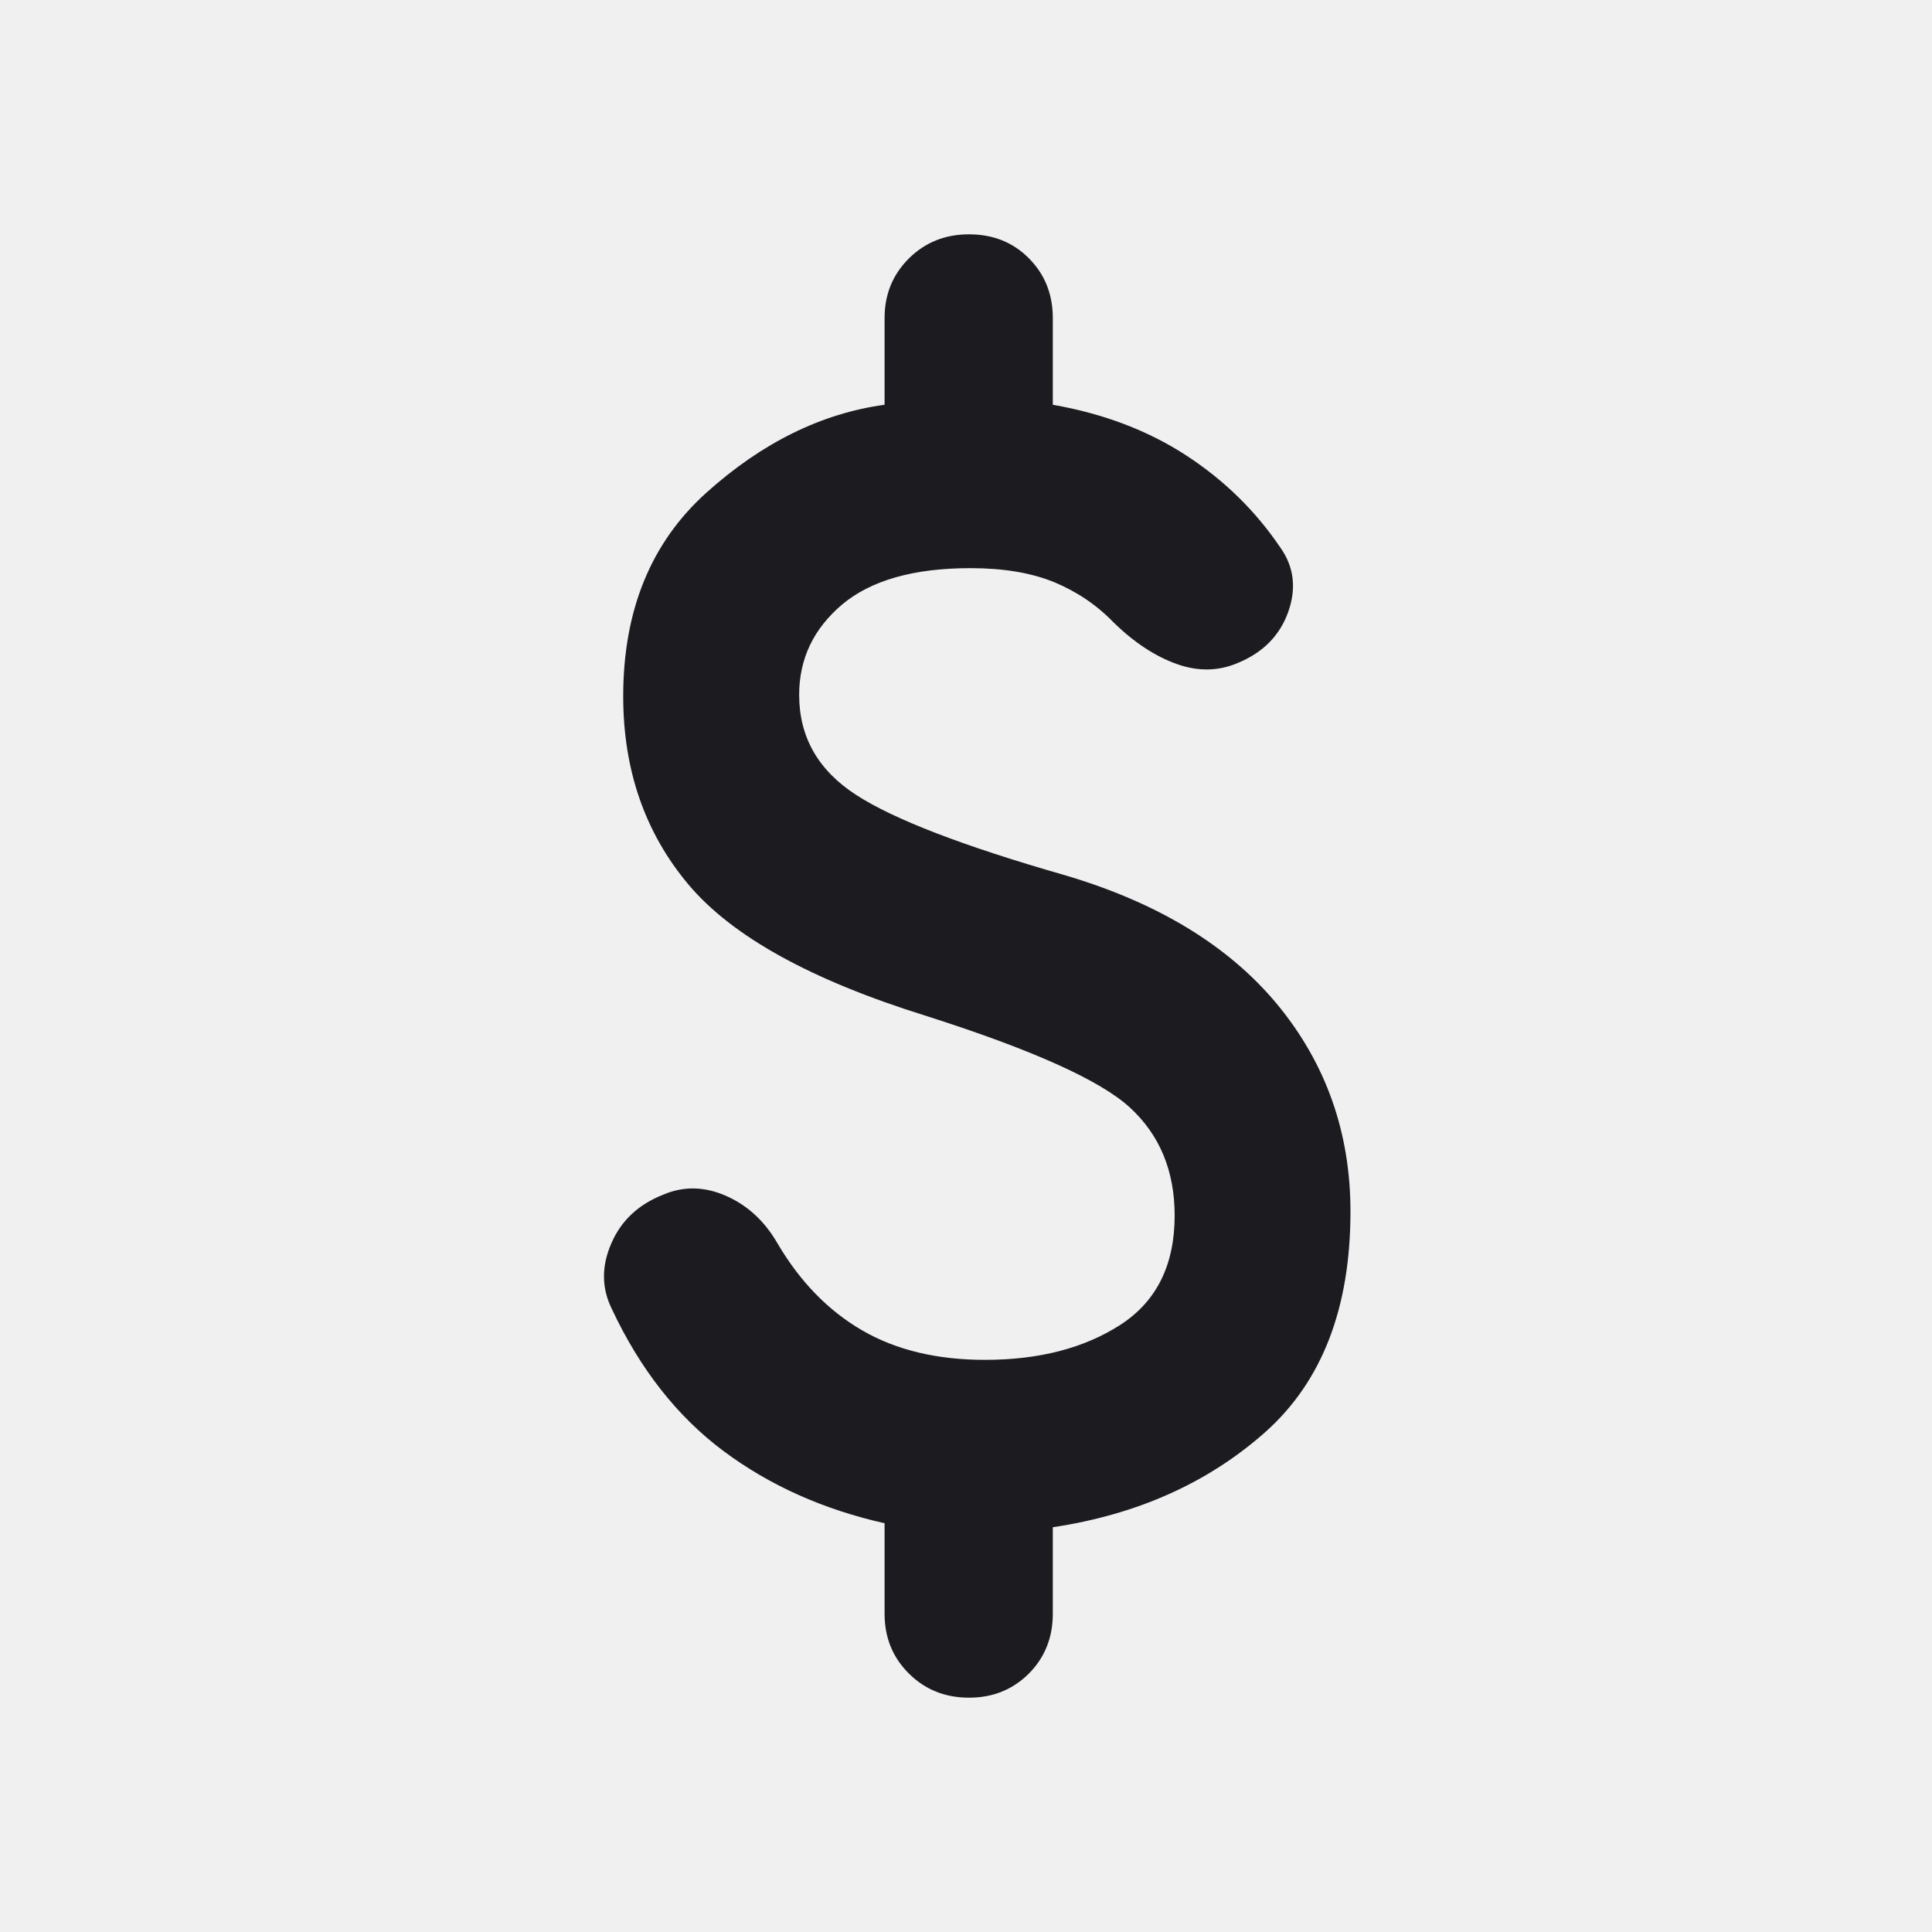
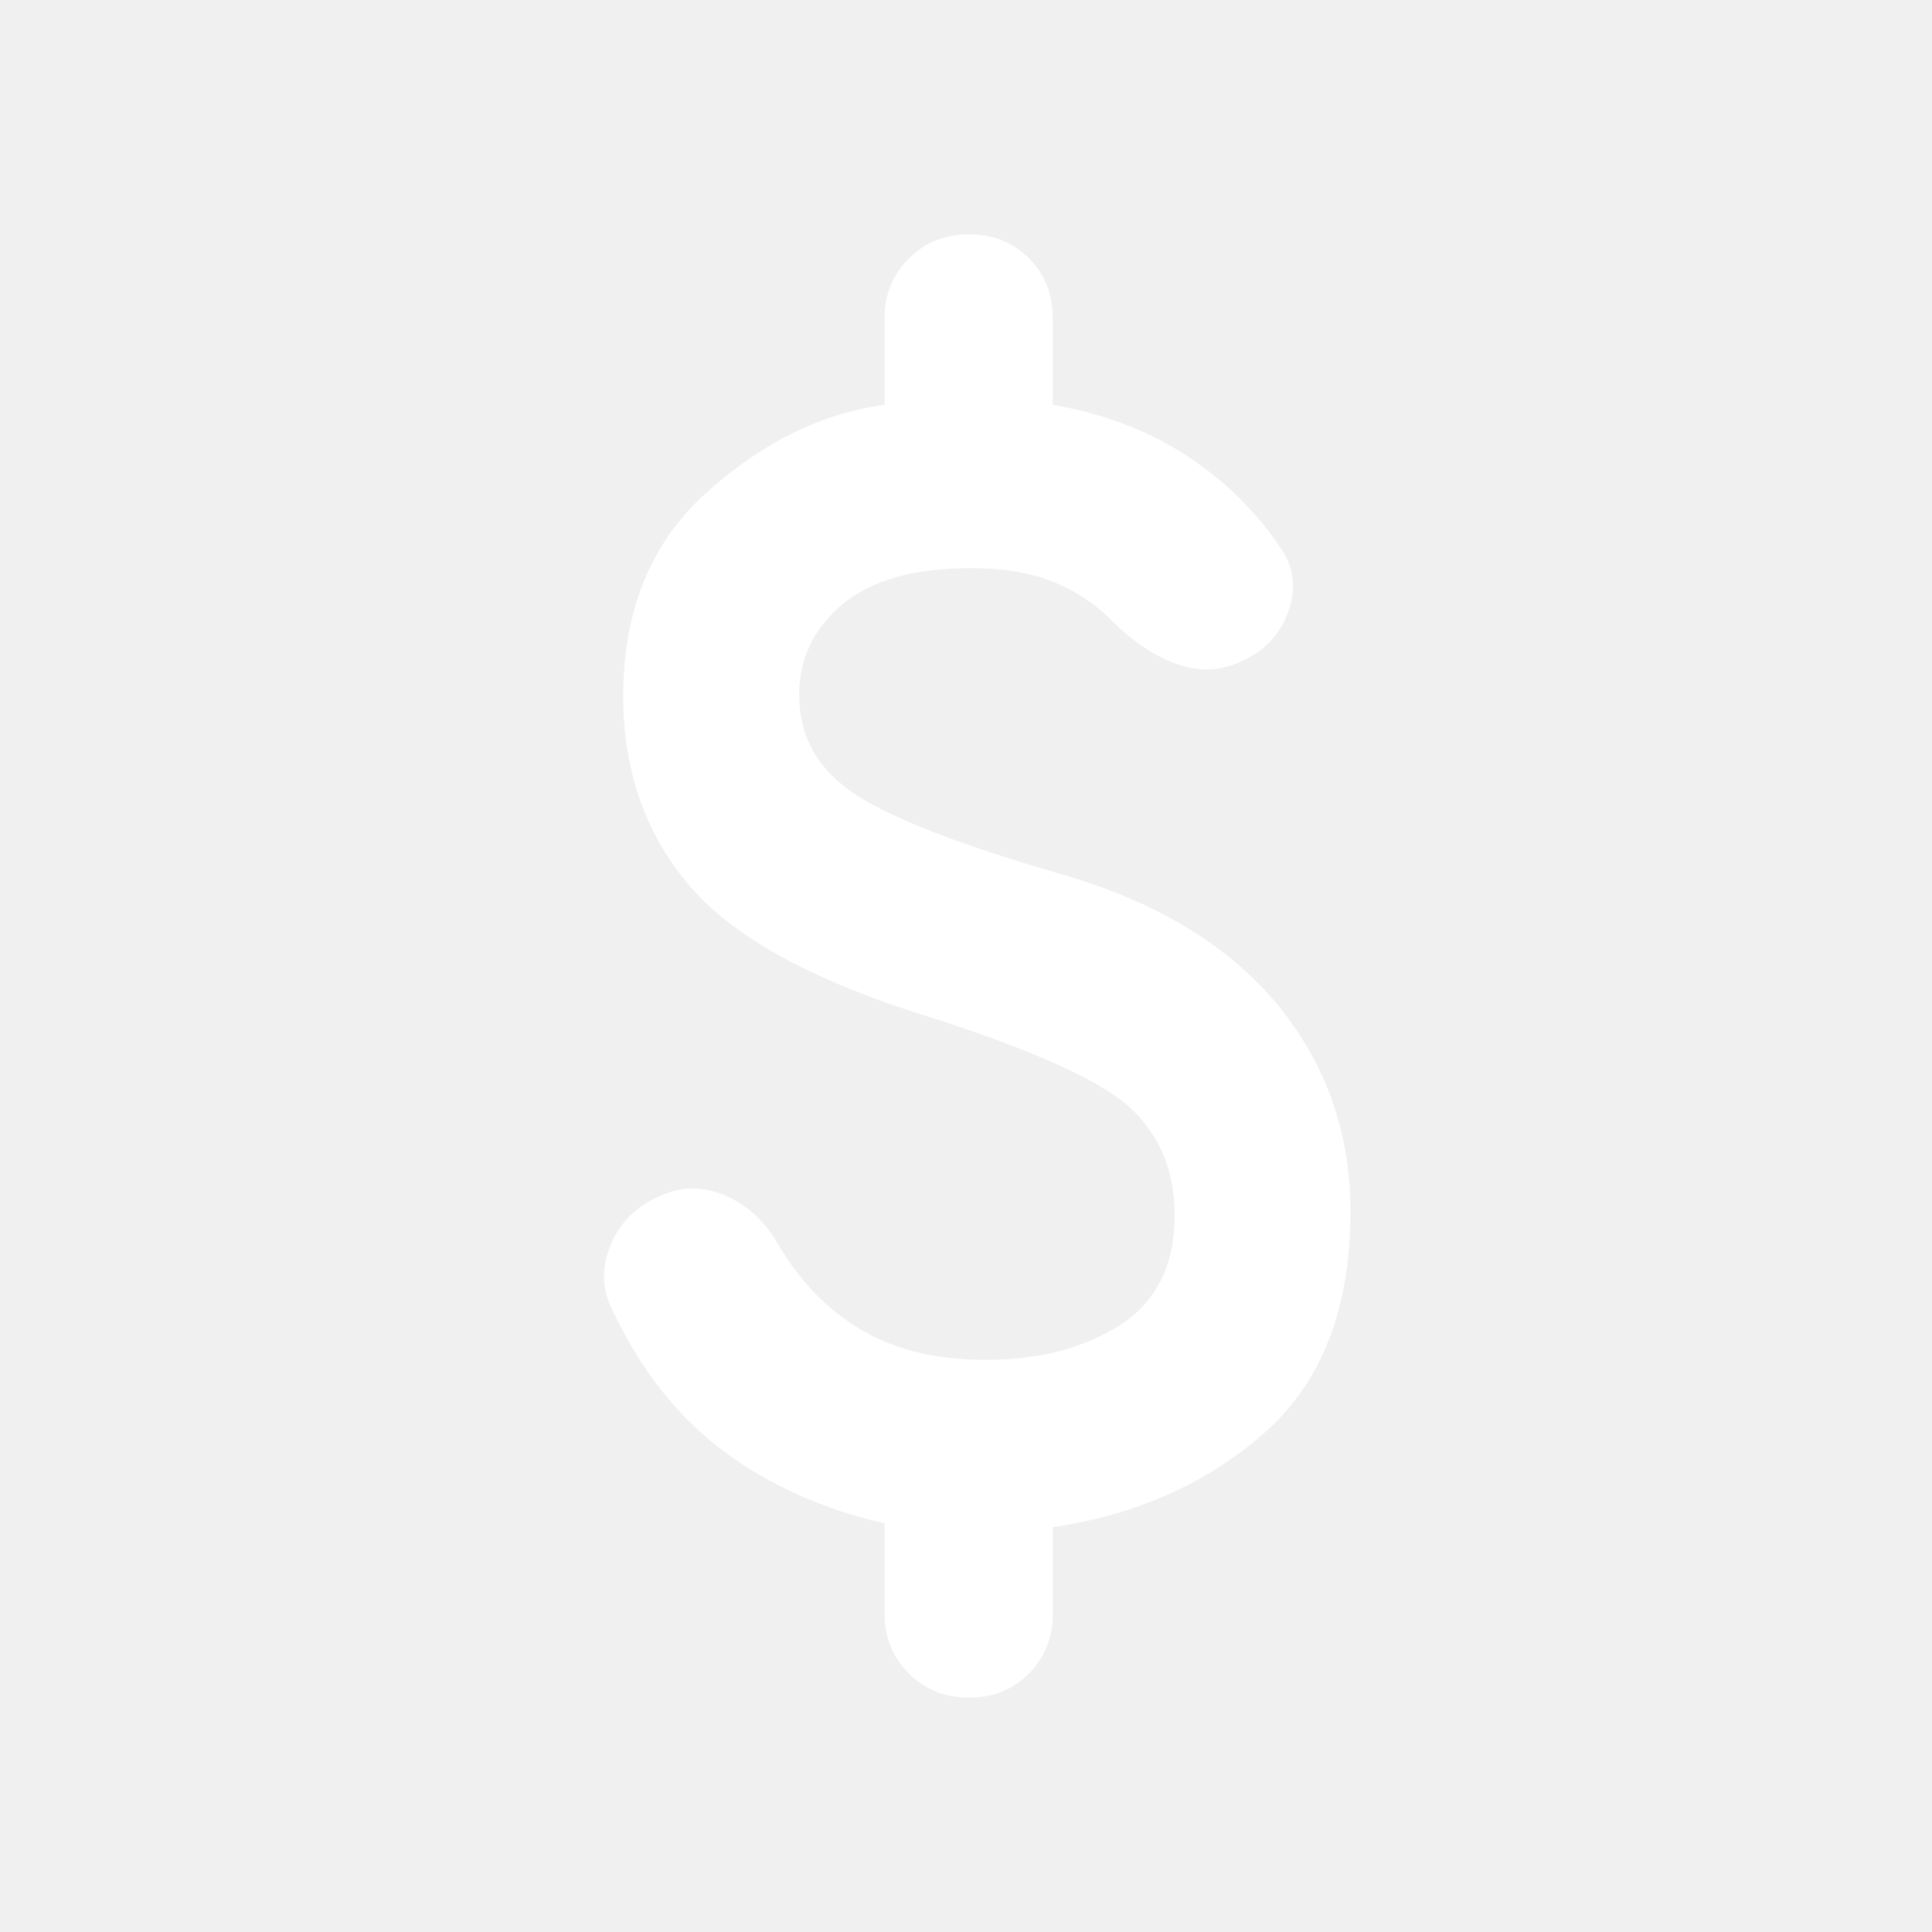
<svg xmlns="http://www.w3.org/2000/svg" width="14" height="14" viewBox="0 0 14 14" fill="none">
  <mask id="mask0_9540_49" style="mask-type:alpha" maskUnits="userSpaceOnUse" x="0" y="0" width="14" height="14">
    <rect width="14" height="14" fill="#D9D9D9" />
  </mask>
  <g mask="url(#mask0_9540_49)">
-     <path d="M7.022 12.302C6.849 12.302 6.704 12.244 6.587 12.128C6.469 12.011 6.41 11.867 6.41 11.694V11.038C5.966 10.938 5.577 10.764 5.243 10.515C4.909 10.266 4.638 9.922 4.432 9.482C4.359 9.332 4.358 9.175 4.43 9.01C4.501 8.845 4.626 8.728 4.806 8.657C4.953 8.594 5.105 8.597 5.262 8.666C5.418 8.735 5.542 8.85 5.634 9.01C5.797 9.287 6.001 9.497 6.247 9.64C6.493 9.783 6.79 9.854 7.138 9.854C7.53 9.854 7.857 9.769 8.119 9.6C8.381 9.43 8.512 9.167 8.512 8.808C8.512 8.484 8.403 8.223 8.187 8.025C7.971 7.827 7.476 7.605 6.703 7.359C5.876 7.101 5.305 6.785 4.989 6.41C4.674 6.035 4.516 5.58 4.516 5.046C4.516 4.423 4.717 3.931 5.12 3.569C5.522 3.208 5.952 2.996 6.41 2.933V2.305C6.41 2.133 6.469 1.989 6.587 1.872C6.704 1.756 6.849 1.698 7.022 1.698C7.196 1.698 7.341 1.756 7.456 1.872C7.572 1.989 7.629 2.133 7.629 2.305V2.933C7.999 2.998 8.321 3.121 8.597 3.301C8.873 3.481 9.1 3.704 9.28 3.971C9.377 4.109 9.395 4.264 9.335 4.434C9.274 4.605 9.153 4.728 8.972 4.803C8.831 4.864 8.683 4.867 8.528 4.812C8.373 4.757 8.22 4.657 8.071 4.512C7.949 4.385 7.805 4.288 7.64 4.219C7.474 4.151 7.272 4.117 7.033 4.117C6.622 4.117 6.312 4.205 6.103 4.38C5.895 4.556 5.791 4.774 5.791 5.035C5.791 5.34 5.928 5.581 6.202 5.759C6.476 5.937 6.978 6.13 7.706 6.339C8.386 6.538 8.903 6.852 9.257 7.28C9.61 7.709 9.786 8.209 9.786 8.779C9.786 9.479 9.58 10.012 9.167 10.379C8.754 10.745 8.241 10.975 7.629 11.067V11.694C7.629 11.867 7.571 12.011 7.455 12.128C7.338 12.244 7.194 12.302 7.022 12.302Z" fill="#1C1B1F" />
+     <path d="M7.022 12.302C6.849 12.302 6.704 12.244 6.587 12.128C6.469 12.011 6.41 11.867 6.41 11.694V11.038C5.966 10.938 5.577 10.764 5.243 10.515C4.909 10.266 4.638 9.922 4.432 9.482C4.359 9.332 4.358 9.175 4.43 9.01C4.501 8.845 4.626 8.728 4.806 8.657C4.953 8.594 5.105 8.597 5.262 8.666C5.418 8.735 5.542 8.85 5.634 9.01C5.797 9.287 6.001 9.497 6.247 9.64C6.493 9.783 6.79 9.854 7.138 9.854C7.53 9.854 7.857 9.769 8.119 9.6C8.381 9.43 8.512 9.167 8.512 8.808C8.512 8.484 8.403 8.223 8.187 8.025C7.971 7.827 7.476 7.605 6.703 7.359C5.876 7.101 5.305 6.785 4.989 6.41C4.674 6.035 4.516 5.58 4.516 5.046C4.516 4.423 4.717 3.931 5.12 3.569C5.522 3.208 5.952 2.996 6.41 2.933V2.305C6.41 2.133 6.469 1.989 6.587 1.872C6.704 1.756 6.849 1.698 7.022 1.698C7.196 1.698 7.341 1.756 7.456 1.872C7.572 1.989 7.629 2.133 7.629 2.305V2.933C7.999 2.998 8.321 3.121 8.597 3.301C8.873 3.481 9.1 3.704 9.28 3.971C9.377 4.109 9.395 4.264 9.335 4.434C9.274 4.605 9.153 4.728 8.972 4.803C8.831 4.864 8.683 4.867 8.528 4.812C8.373 4.757 8.22 4.657 8.071 4.512C7.949 4.385 7.805 4.288 7.64 4.219C7.474 4.151 7.272 4.117 7.033 4.117C6.622 4.117 6.312 4.205 6.103 4.38C5.895 4.556 5.791 4.774 5.791 5.035C5.791 5.34 5.928 5.581 6.202 5.759C6.476 5.937 6.978 6.13 7.706 6.339C8.386 6.538 8.903 6.852 9.257 7.28C9.61 7.709 9.786 8.209 9.786 8.779C9.786 9.479 9.58 10.012 9.167 10.379C8.754 10.745 8.241 10.975 7.629 11.067V11.694C7.629 11.867 7.571 12.011 7.455 12.128C7.338 12.244 7.194 12.302 7.022 12.302Z" fill="#FFFFFF" />
  </g>
</svg>
